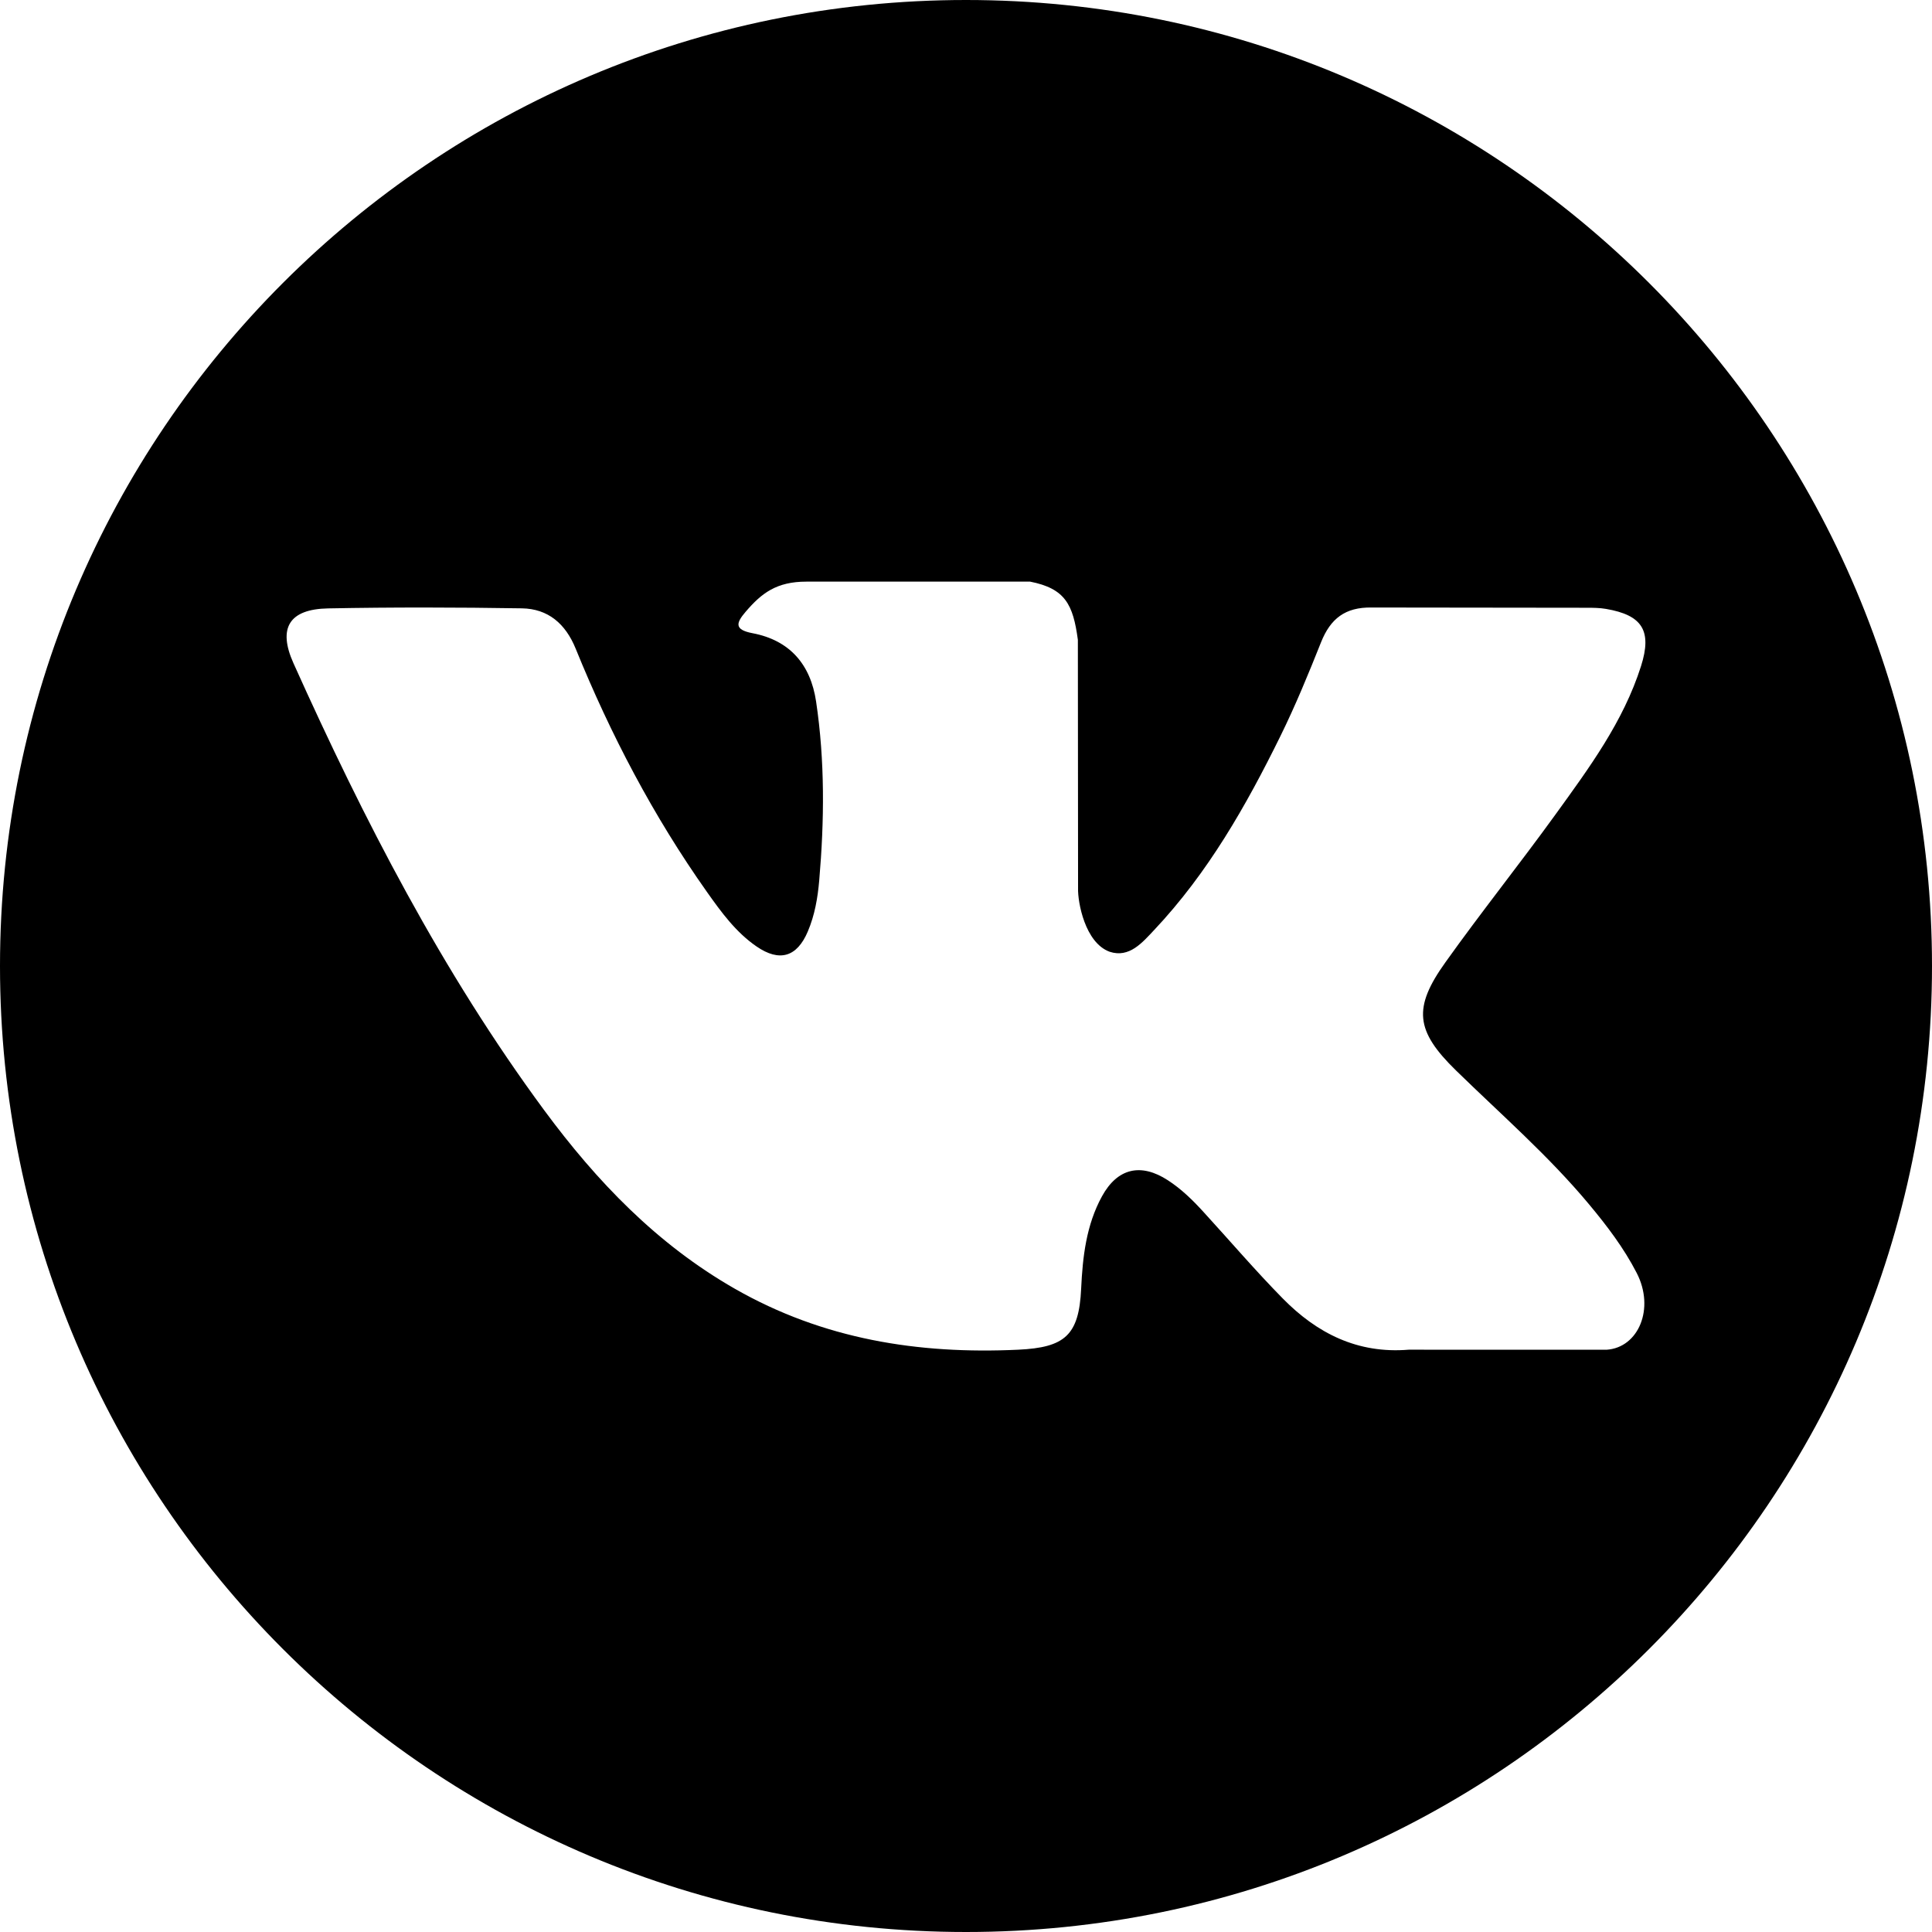
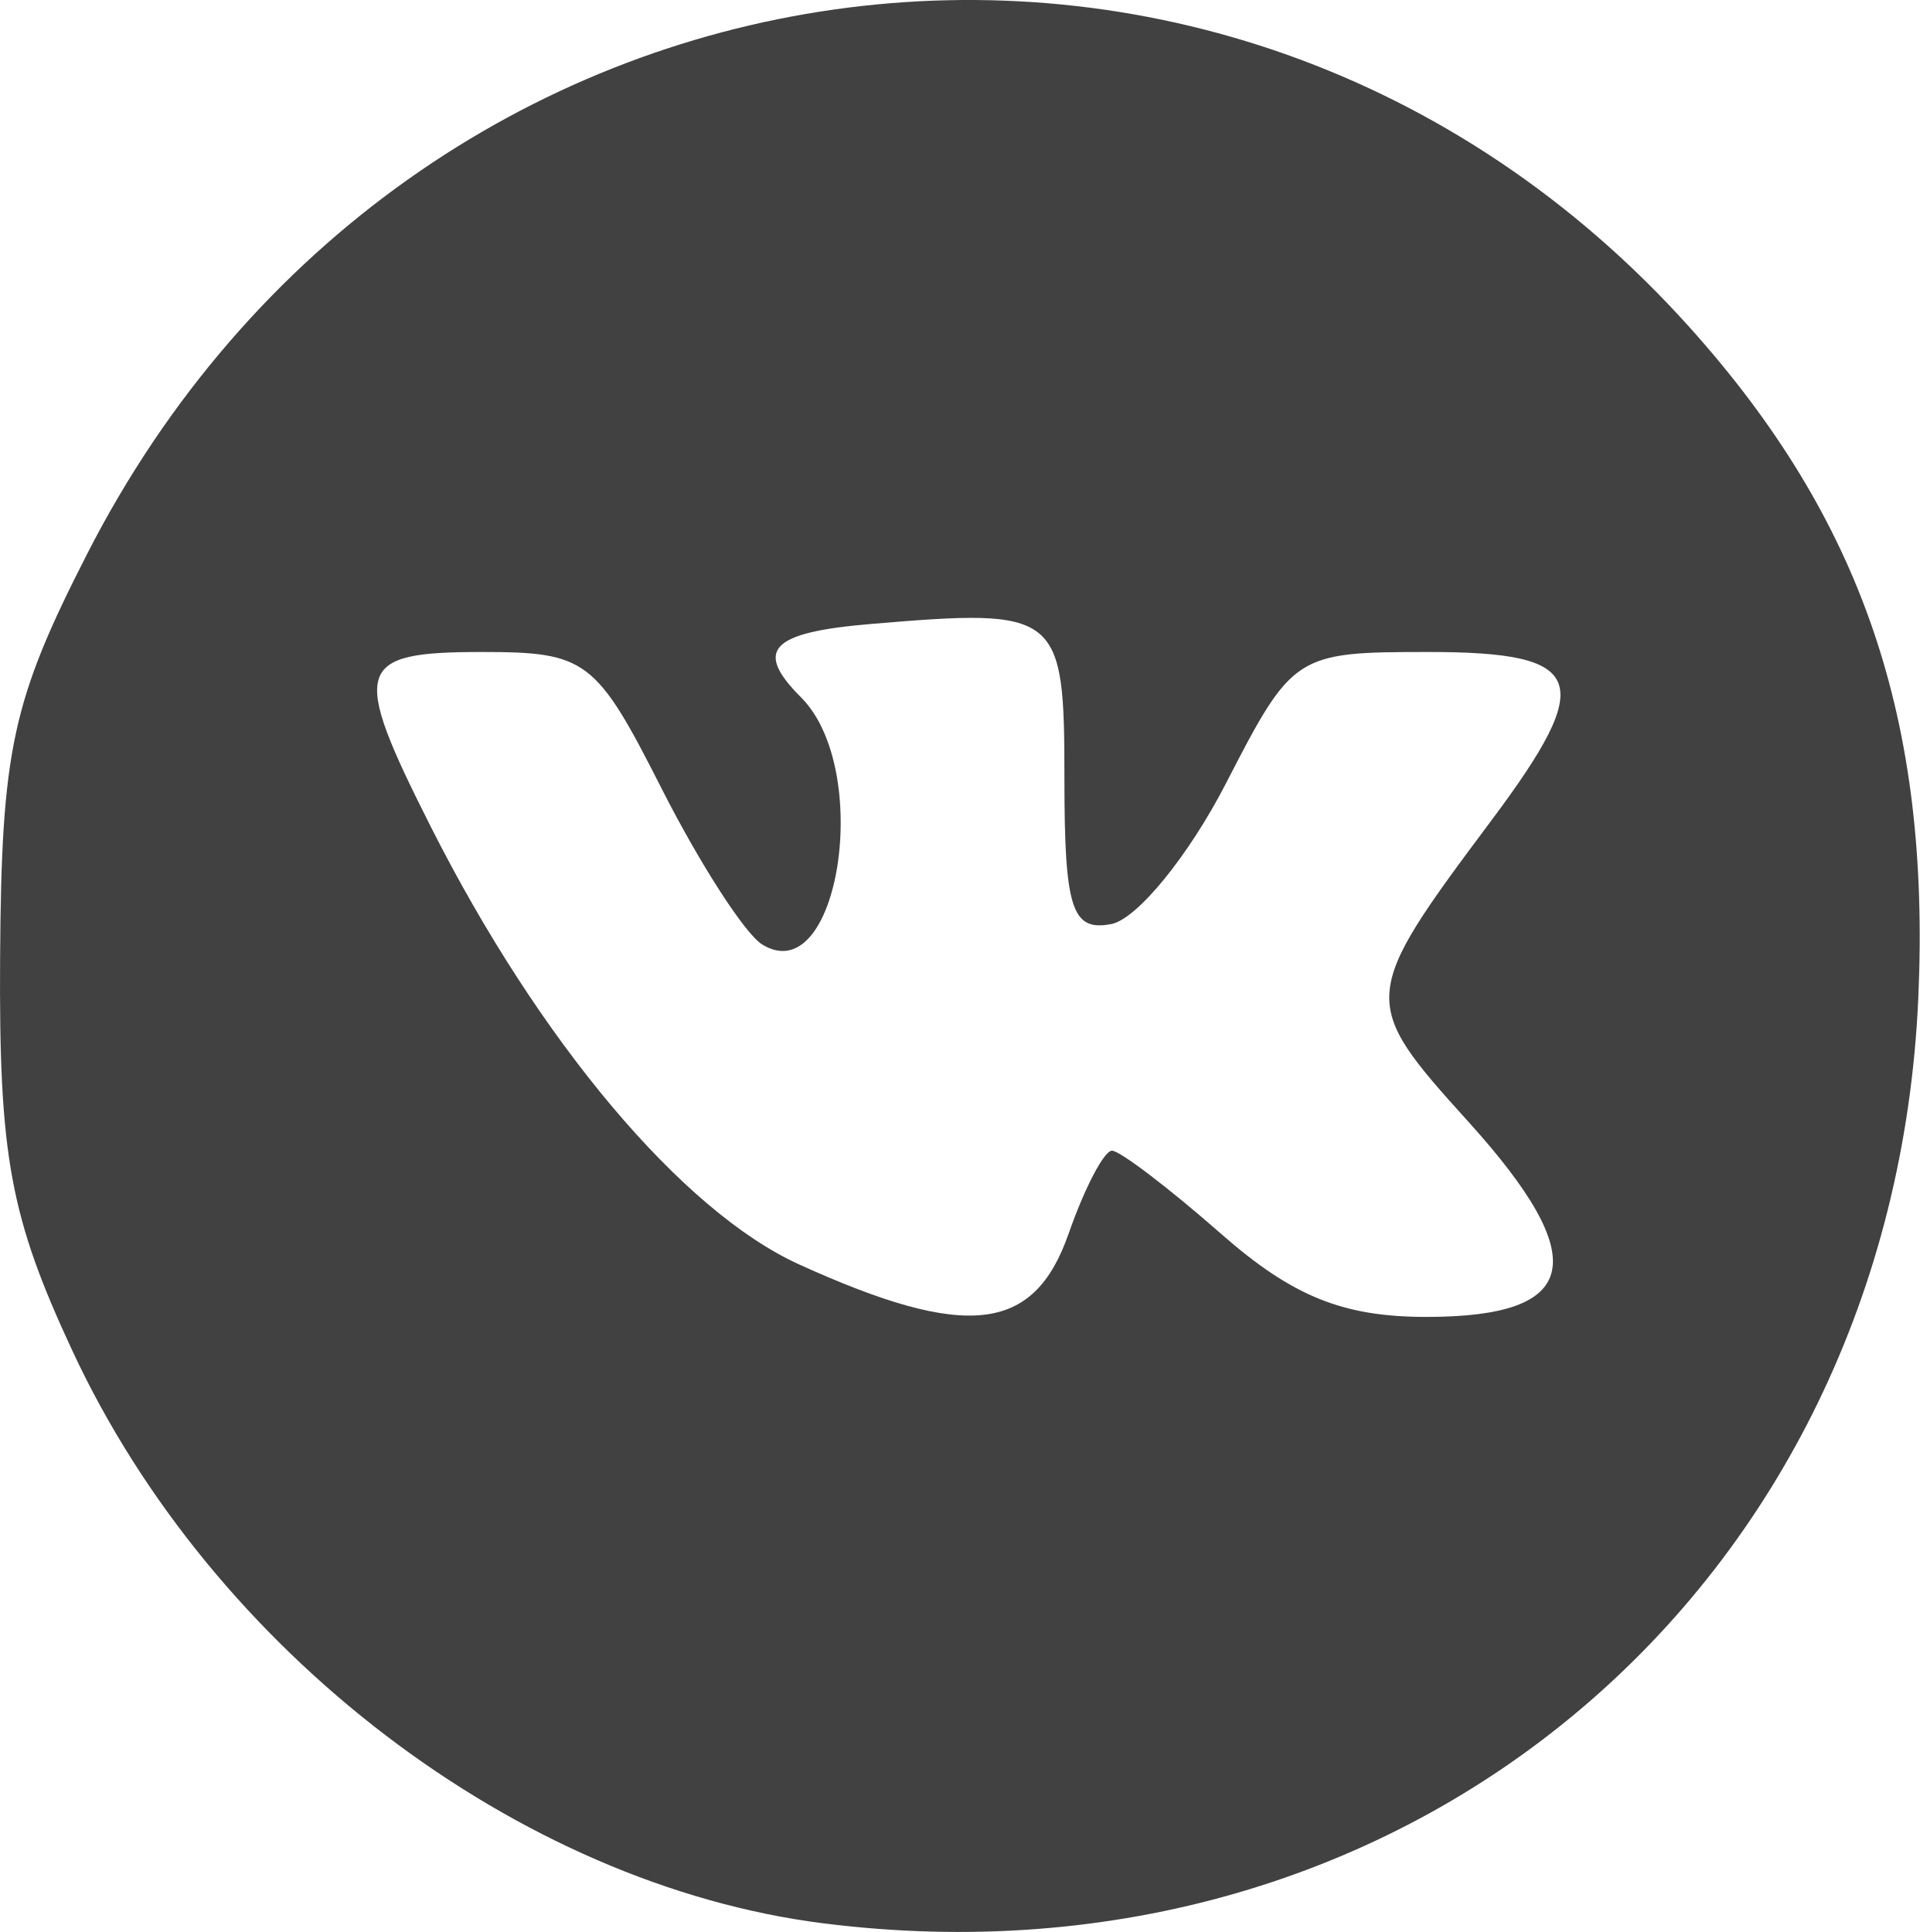
- <svg xmlns="http://www.w3.org/2000/svg" version="1.1" id="Capa_1" x="0px" y="0px" width="97.75px" height="97.75px" viewBox="0 0 97.75 97.75" style="enable-background:new 0 0 97.75 97.75;" xml:space="preserve">
-   <g>
-     <path d="M48.875,0C21.883,0,0,21.882,0,48.875S21.883,97.75,48.875,97.75S97.75,75.868,97.75,48.875S75.867,0,48.875,0z    M73.667,54.161c2.278,2.225,4.688,4.319,6.733,6.774c0.906,1.086,1.76,2.209,2.41,3.472c0.928,1.801,0.09,3.776-1.522,3.883   l-10.013-0.002c-2.586,0.214-4.644-0.829-6.379-2.597c-1.385-1.409-2.67-2.914-4.004-4.371c-0.545-0.598-1.119-1.161-1.803-1.604   c-1.365-0.888-2.551-0.616-3.333,0.81c-0.797,1.451-0.979,3.059-1.055,4.674c-0.109,2.361-0.821,2.978-3.19,3.089   c-5.062,0.237-9.865-0.531-14.329-3.083c-3.938-2.251-6.986-5.428-9.642-9.025c-5.172-7.012-9.133-14.708-12.692-22.625   c-0.801-1.783-0.215-2.737,1.752-2.774c3.268-0.063,6.536-0.055,9.804-0.003c1.33,0.021,2.21,0.782,2.721,2.037   c1.766,4.345,3.931,8.479,6.644,12.313c0.723,1.021,1.461,2.039,2.512,2.76c1.16,0.796,2.044,0.533,2.591-0.762   c0.35-0.823,0.501-1.703,0.577-2.585c0.26-3.021,0.291-6.041-0.159-9.05c-0.28-1.883-1.339-3.099-3.216-3.455   c-0.956-0.181-0.816-0.535-0.351-1.081c0.807-0.944,1.563-1.528,3.074-1.528l11.313-0.002c1.783,0.35,2.183,1.15,2.425,2.946   l0.01,12.572c-0.021,0.695,0.349,2.755,1.597,3.21c1,0.33,1.66-0.472,2.258-1.105c2.713-2.879,4.646-6.277,6.377-9.794   c0.764-1.551,1.423-3.156,2.063-4.764c0.476-1.189,1.216-1.774,2.558-1.754l10.894,0.013c0.321,0,0.647,0.003,0.965,0.058   c1.836,0.314,2.339,1.104,1.771,2.895c-0.894,2.814-2.631,5.158-4.329,7.508c-1.82,2.516-3.761,4.944-5.563,7.471   C71.48,50.992,71.611,52.155,73.667,54.161z" />
+ <svg xmlns="http://www.w3.org/2000/svg" width="19.552mm" height="19.681mm" viewBox="0 0 69.28 69.736" id="svg3359" version="1.1">
+   <defs id="defs3361" />
+   <g id="layer1" transform="translate(-134.2001,-431.4054)">
+     <path style="fill:#414141" d="m 163.919,500.83 c -11.025,-1.396 -22.042,-9.792 -27.1,-20.654 -2.258,-4.849 -2.662,-7.051 -2.615,-14.236 0.049,-7.463 0.432,-9.237 3.139,-14.537 11.625,-22.756 40.985,-26.921 57.815,-8.203 6.245,6.946 8.719,14.197 8.271,24.239 -0.95,21.284 -18.432,36.058 -39.51,33.39 z m 8.845,-24.89 c 0.575,-1.65 1.28,-3 1.566,-3 0.286,0 2.058,1.35 3.937,3 2.577,2.263 4.399,3 7.413,3 5.559,0 6.007,-2.07 1.522,-7.034 -3.955,-4.377 -3.945,-4.506 0.839,-10.911 3.775,-5.054 3.396,-6.056 -2.292,-6.056 -4.794,0 -4.901,0.07 -7.308,4.747 -1.344,2.611 -3.205,4.894 -4.135,5.073 -1.426,0.275 -1.692,-0.551 -1.692,-5.247 0,-6.02 -0.175,-6.16 -7,-5.583 -3.612,0.305 -4.213,0.94 -2.508,2.645 2.615,2.615 1.358,10.627 -1.4,8.922 -0.622,-0.384 -2.255,-2.917 -3.629,-5.628 -2.363,-4.663 -2.713,-4.929 -6.481,-4.929 -4.588,0 -4.752,0.556 -1.858,6.29 3.921,7.766 9.079,13.898 13.305,15.818 6.044,2.745 8.473,2.469 9.72,-1.108 z" id="path3346" />
  </g>
-   <g>
- </g>
-   <g>
- </g>
-   <g>
- </g>
-   <g>
- </g>
-   <g>
- </g>
-   <g>
- </g>
-   <g>
- </g>
-   <g>
- </g>
-   <g>
- </g>
-   <g>
- </g>
-   <g>
- </g>
-   <g>
- </g>
-   <g>
- </g>
-   <g>
- </g>
-   <g>
- </g>
</svg>
